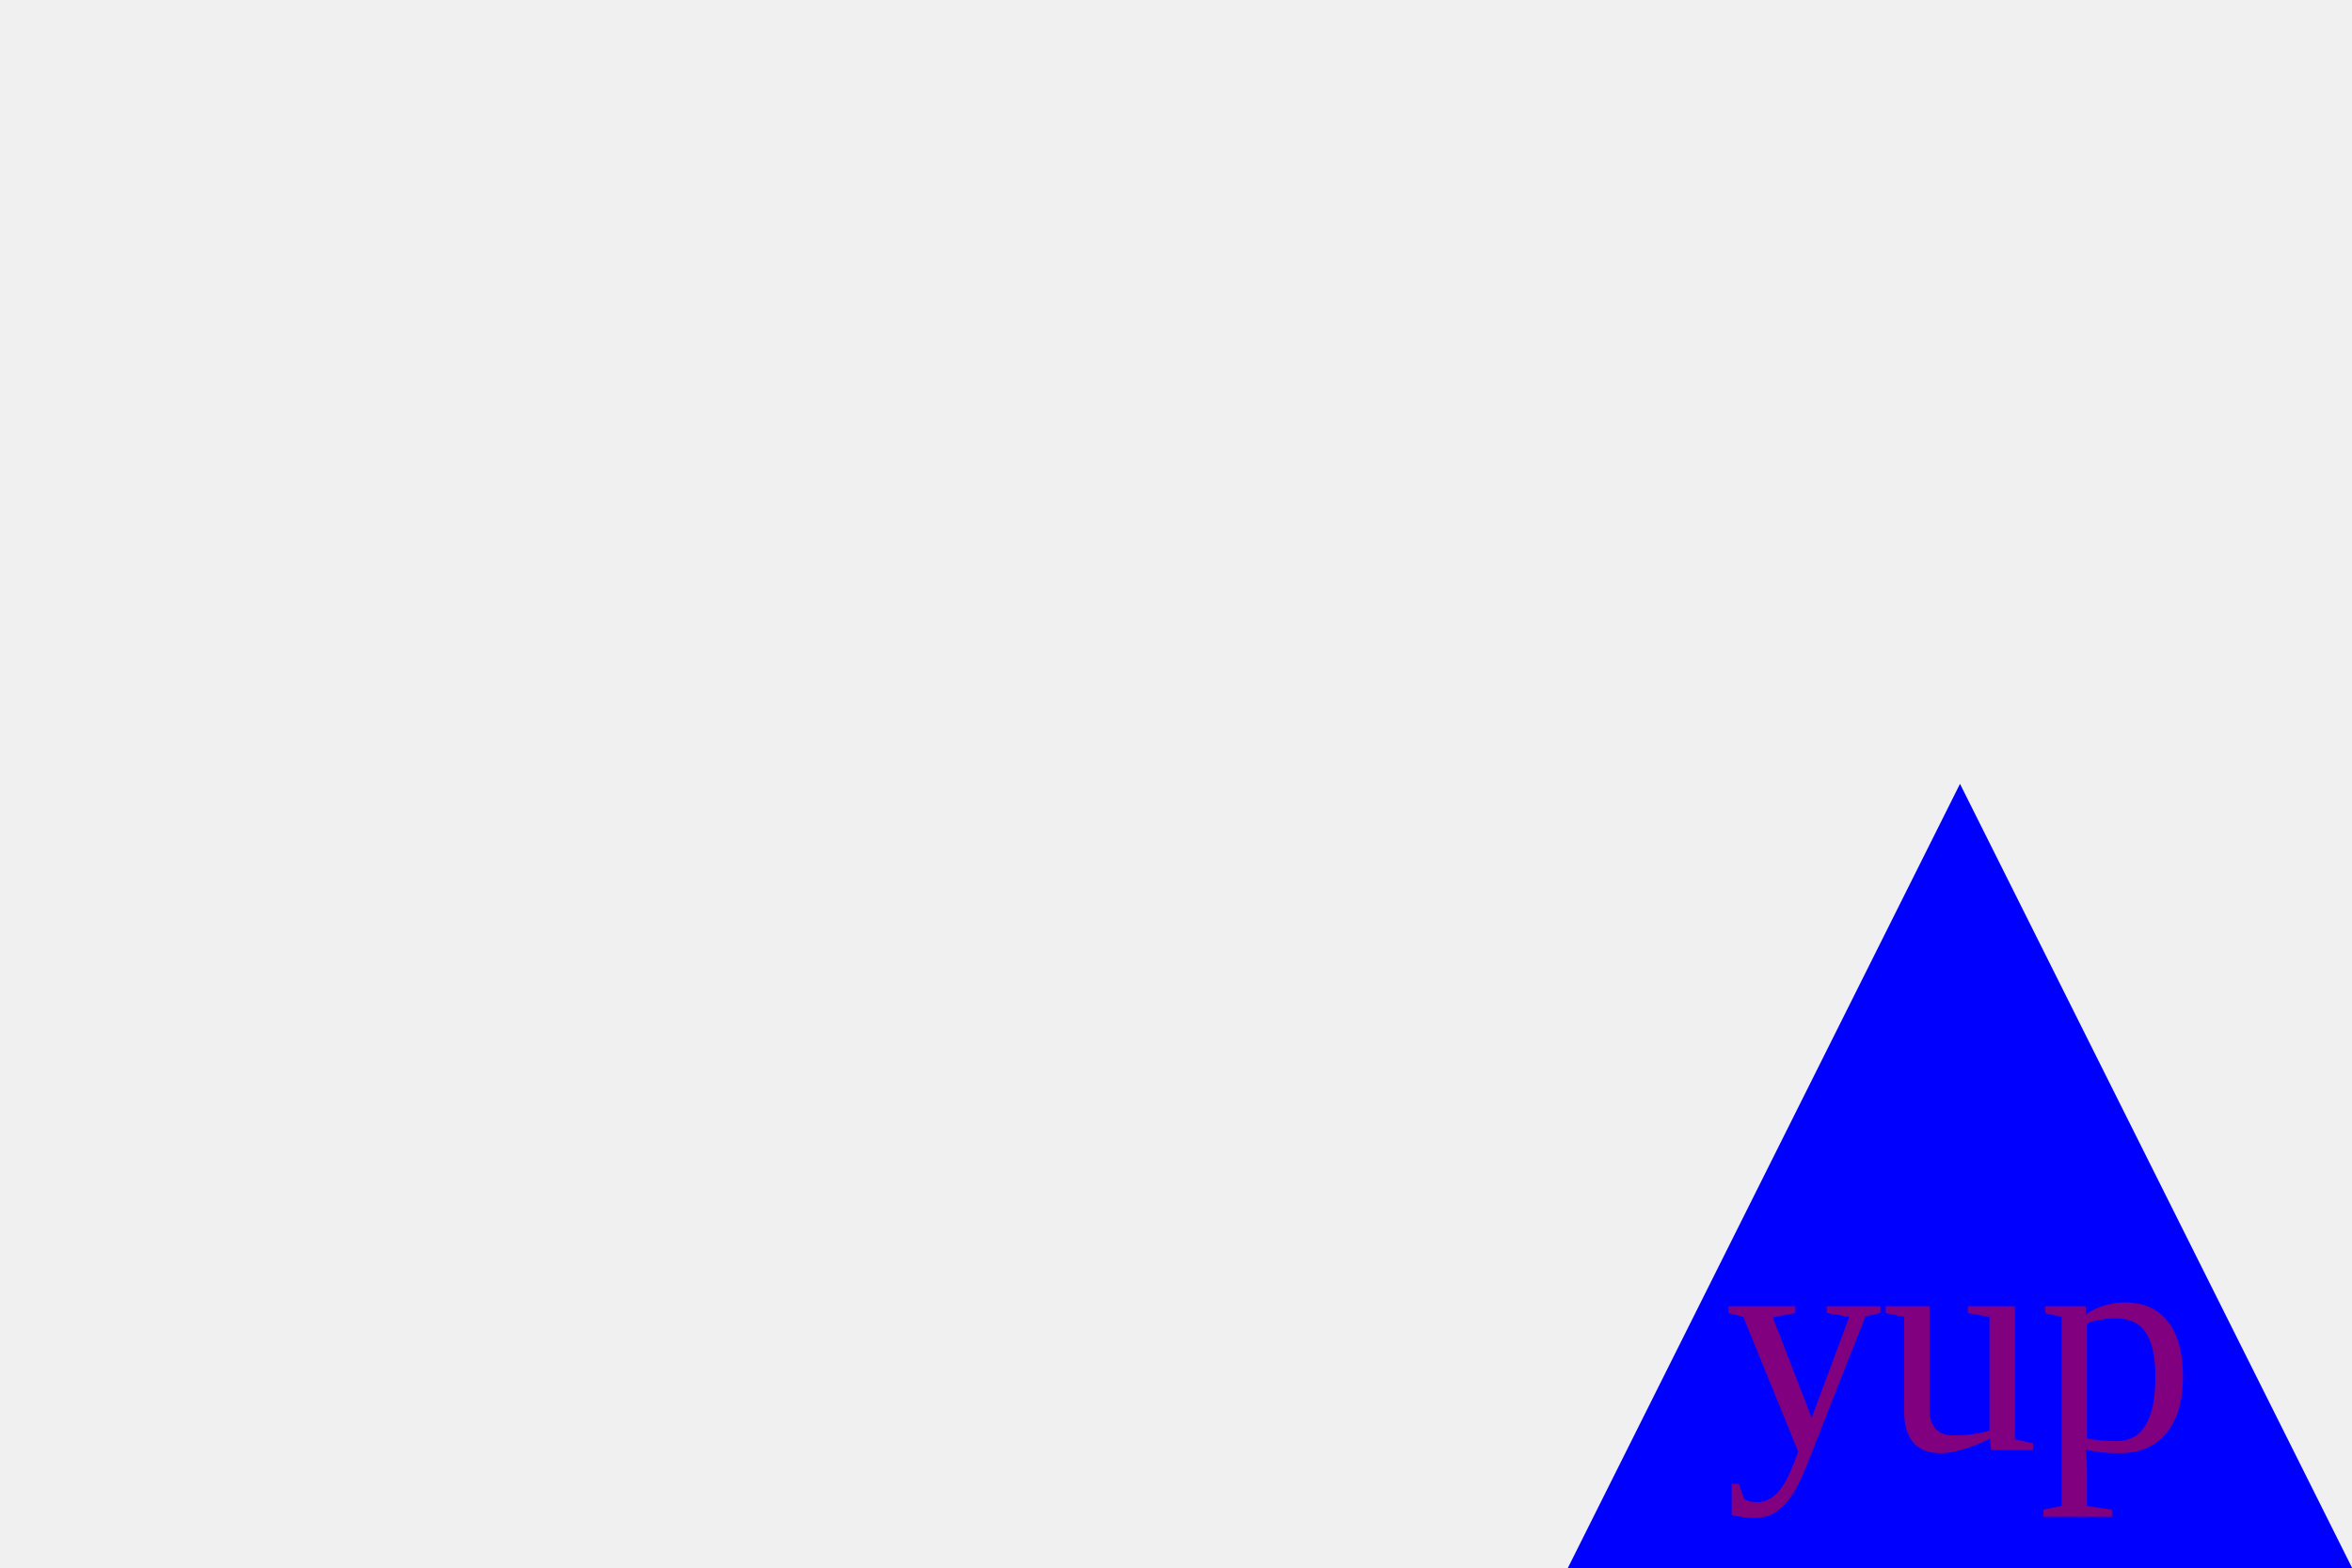
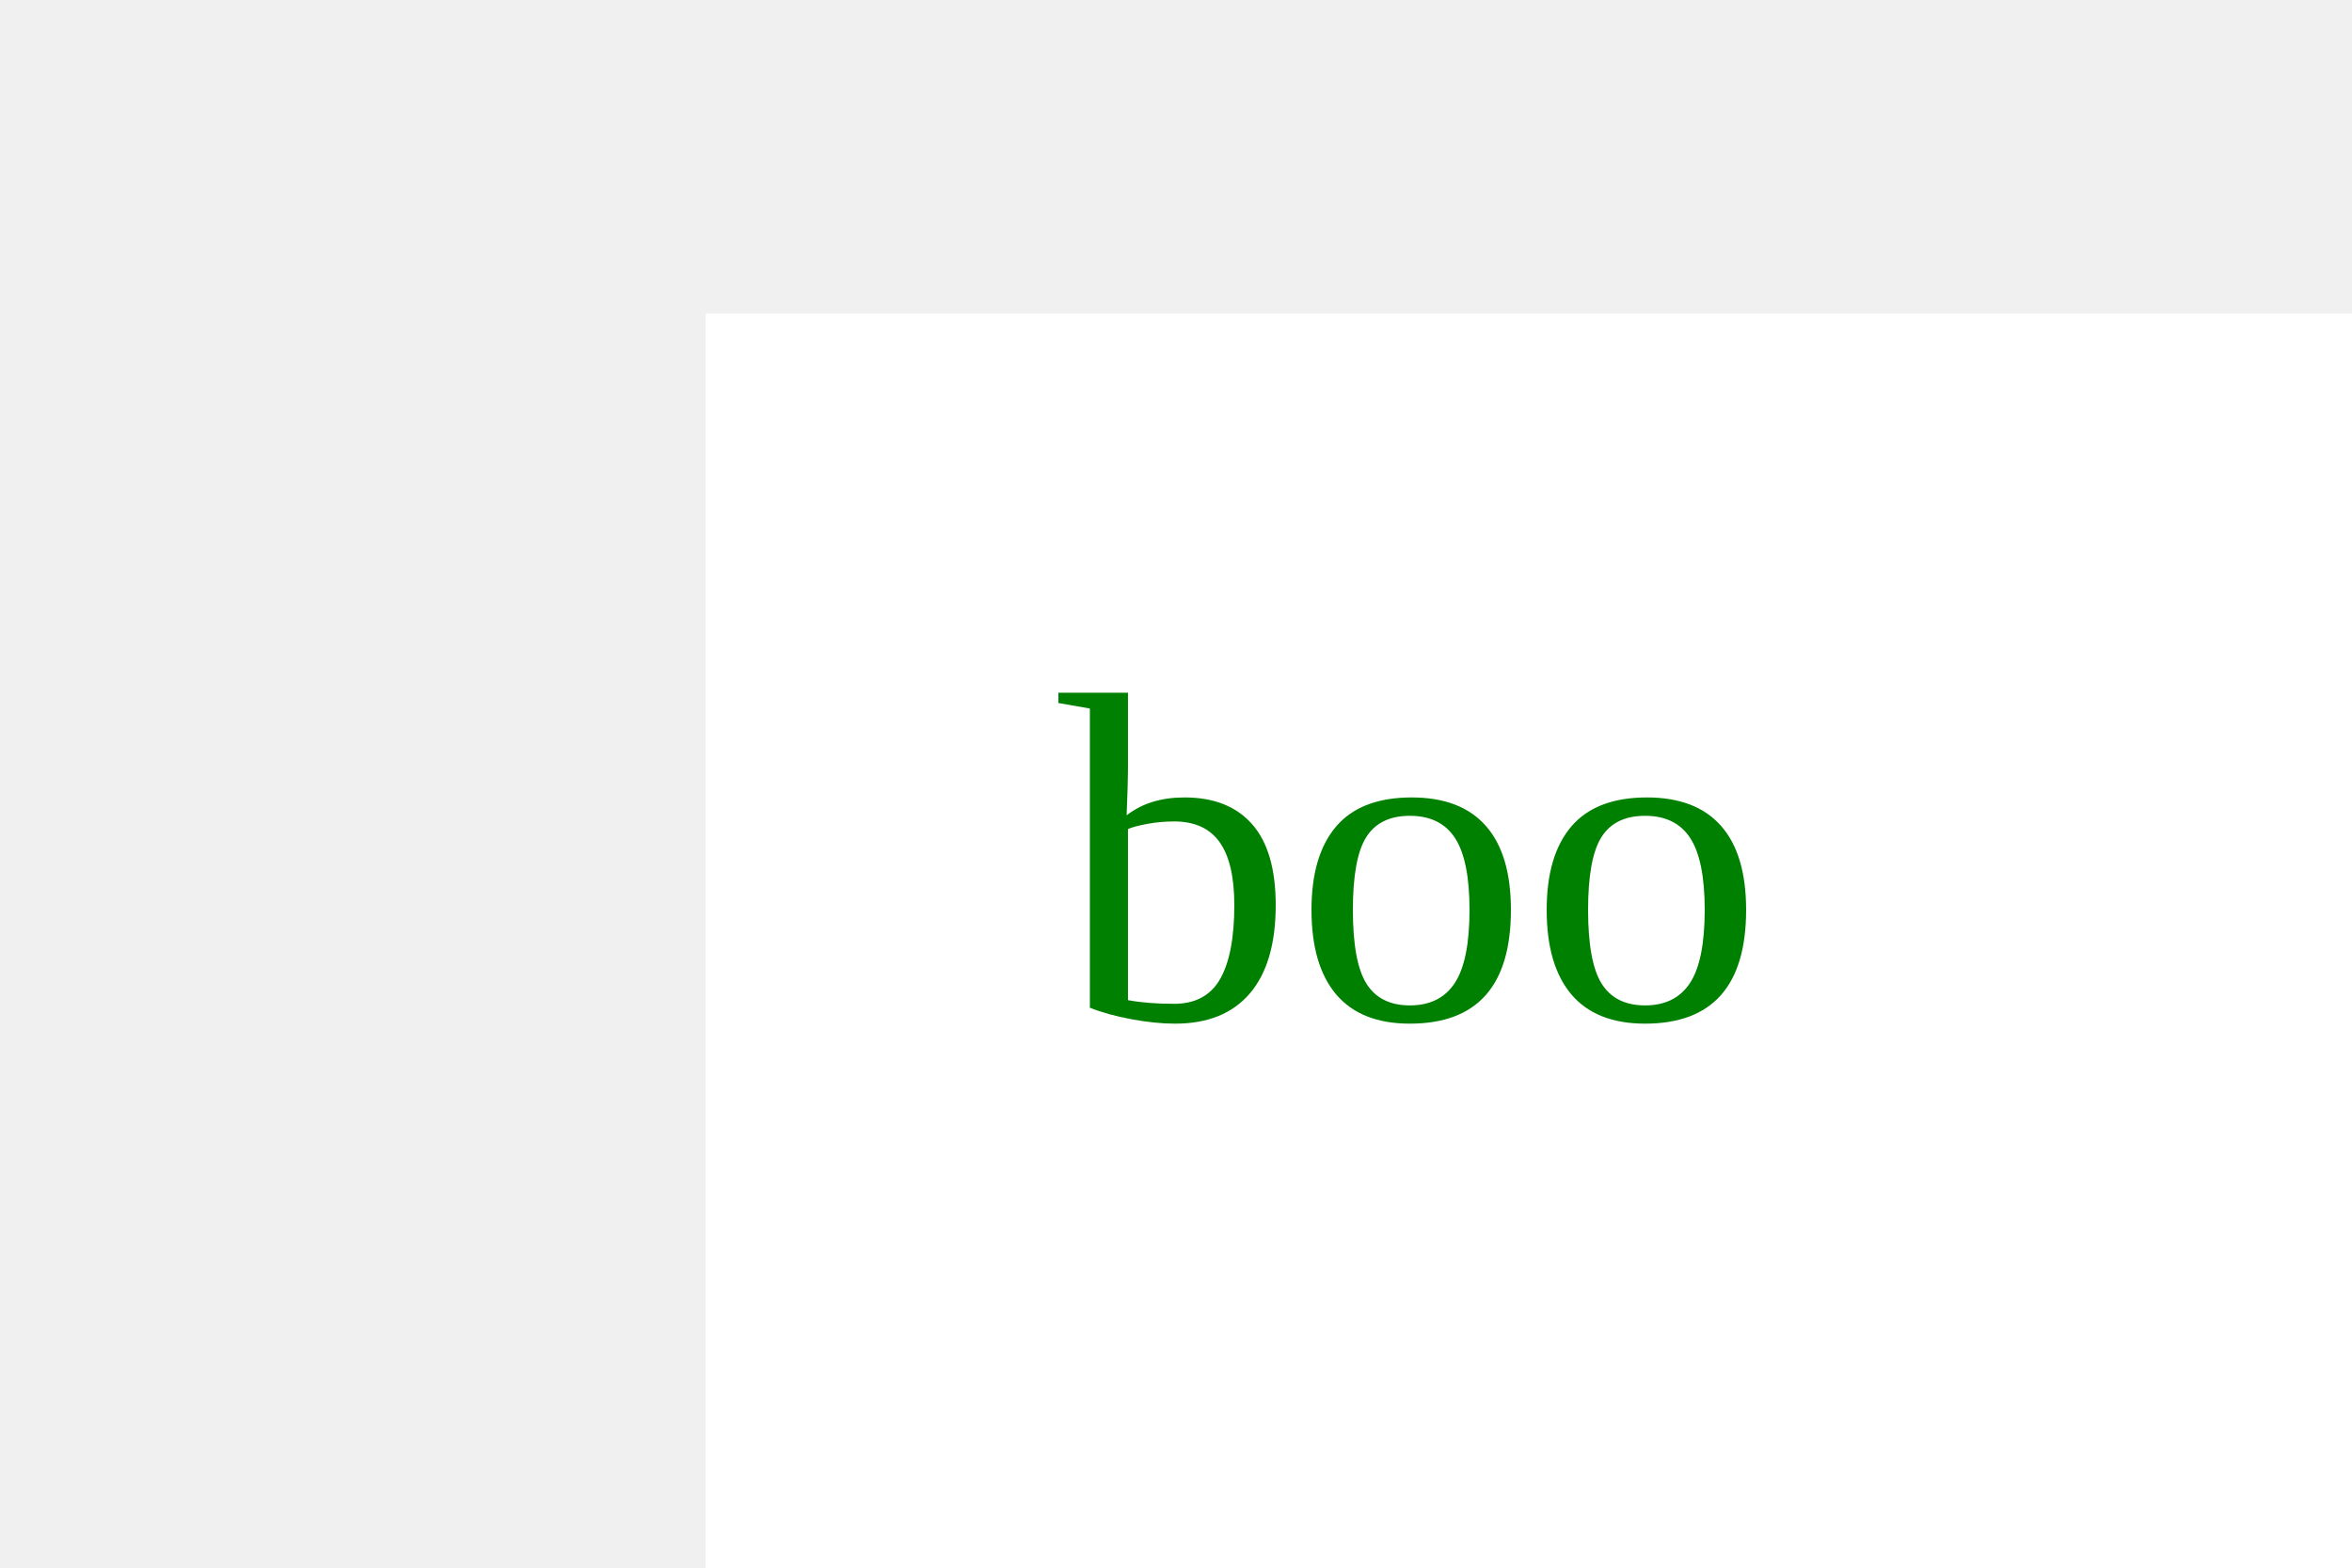
<svg xmlns="http://www.w3.org/2000/svg" version="1.1" width="300px" height="200px">
-   <polygon points="250, 100, 100, 400, 400, 400" fill="blue" />
-   <text x="250" y="185" text-anchor="middle" font-size="40" font-weight="400" fill="purple ">yup</text>'
+   <rect x="90" y="40" width="500px" height="500px" fill="white" />
+   <text x="180" y="130" text-anchor="middle" font-size="60" font-weight="400" fill="green ">boo</text>'
         </svg>
